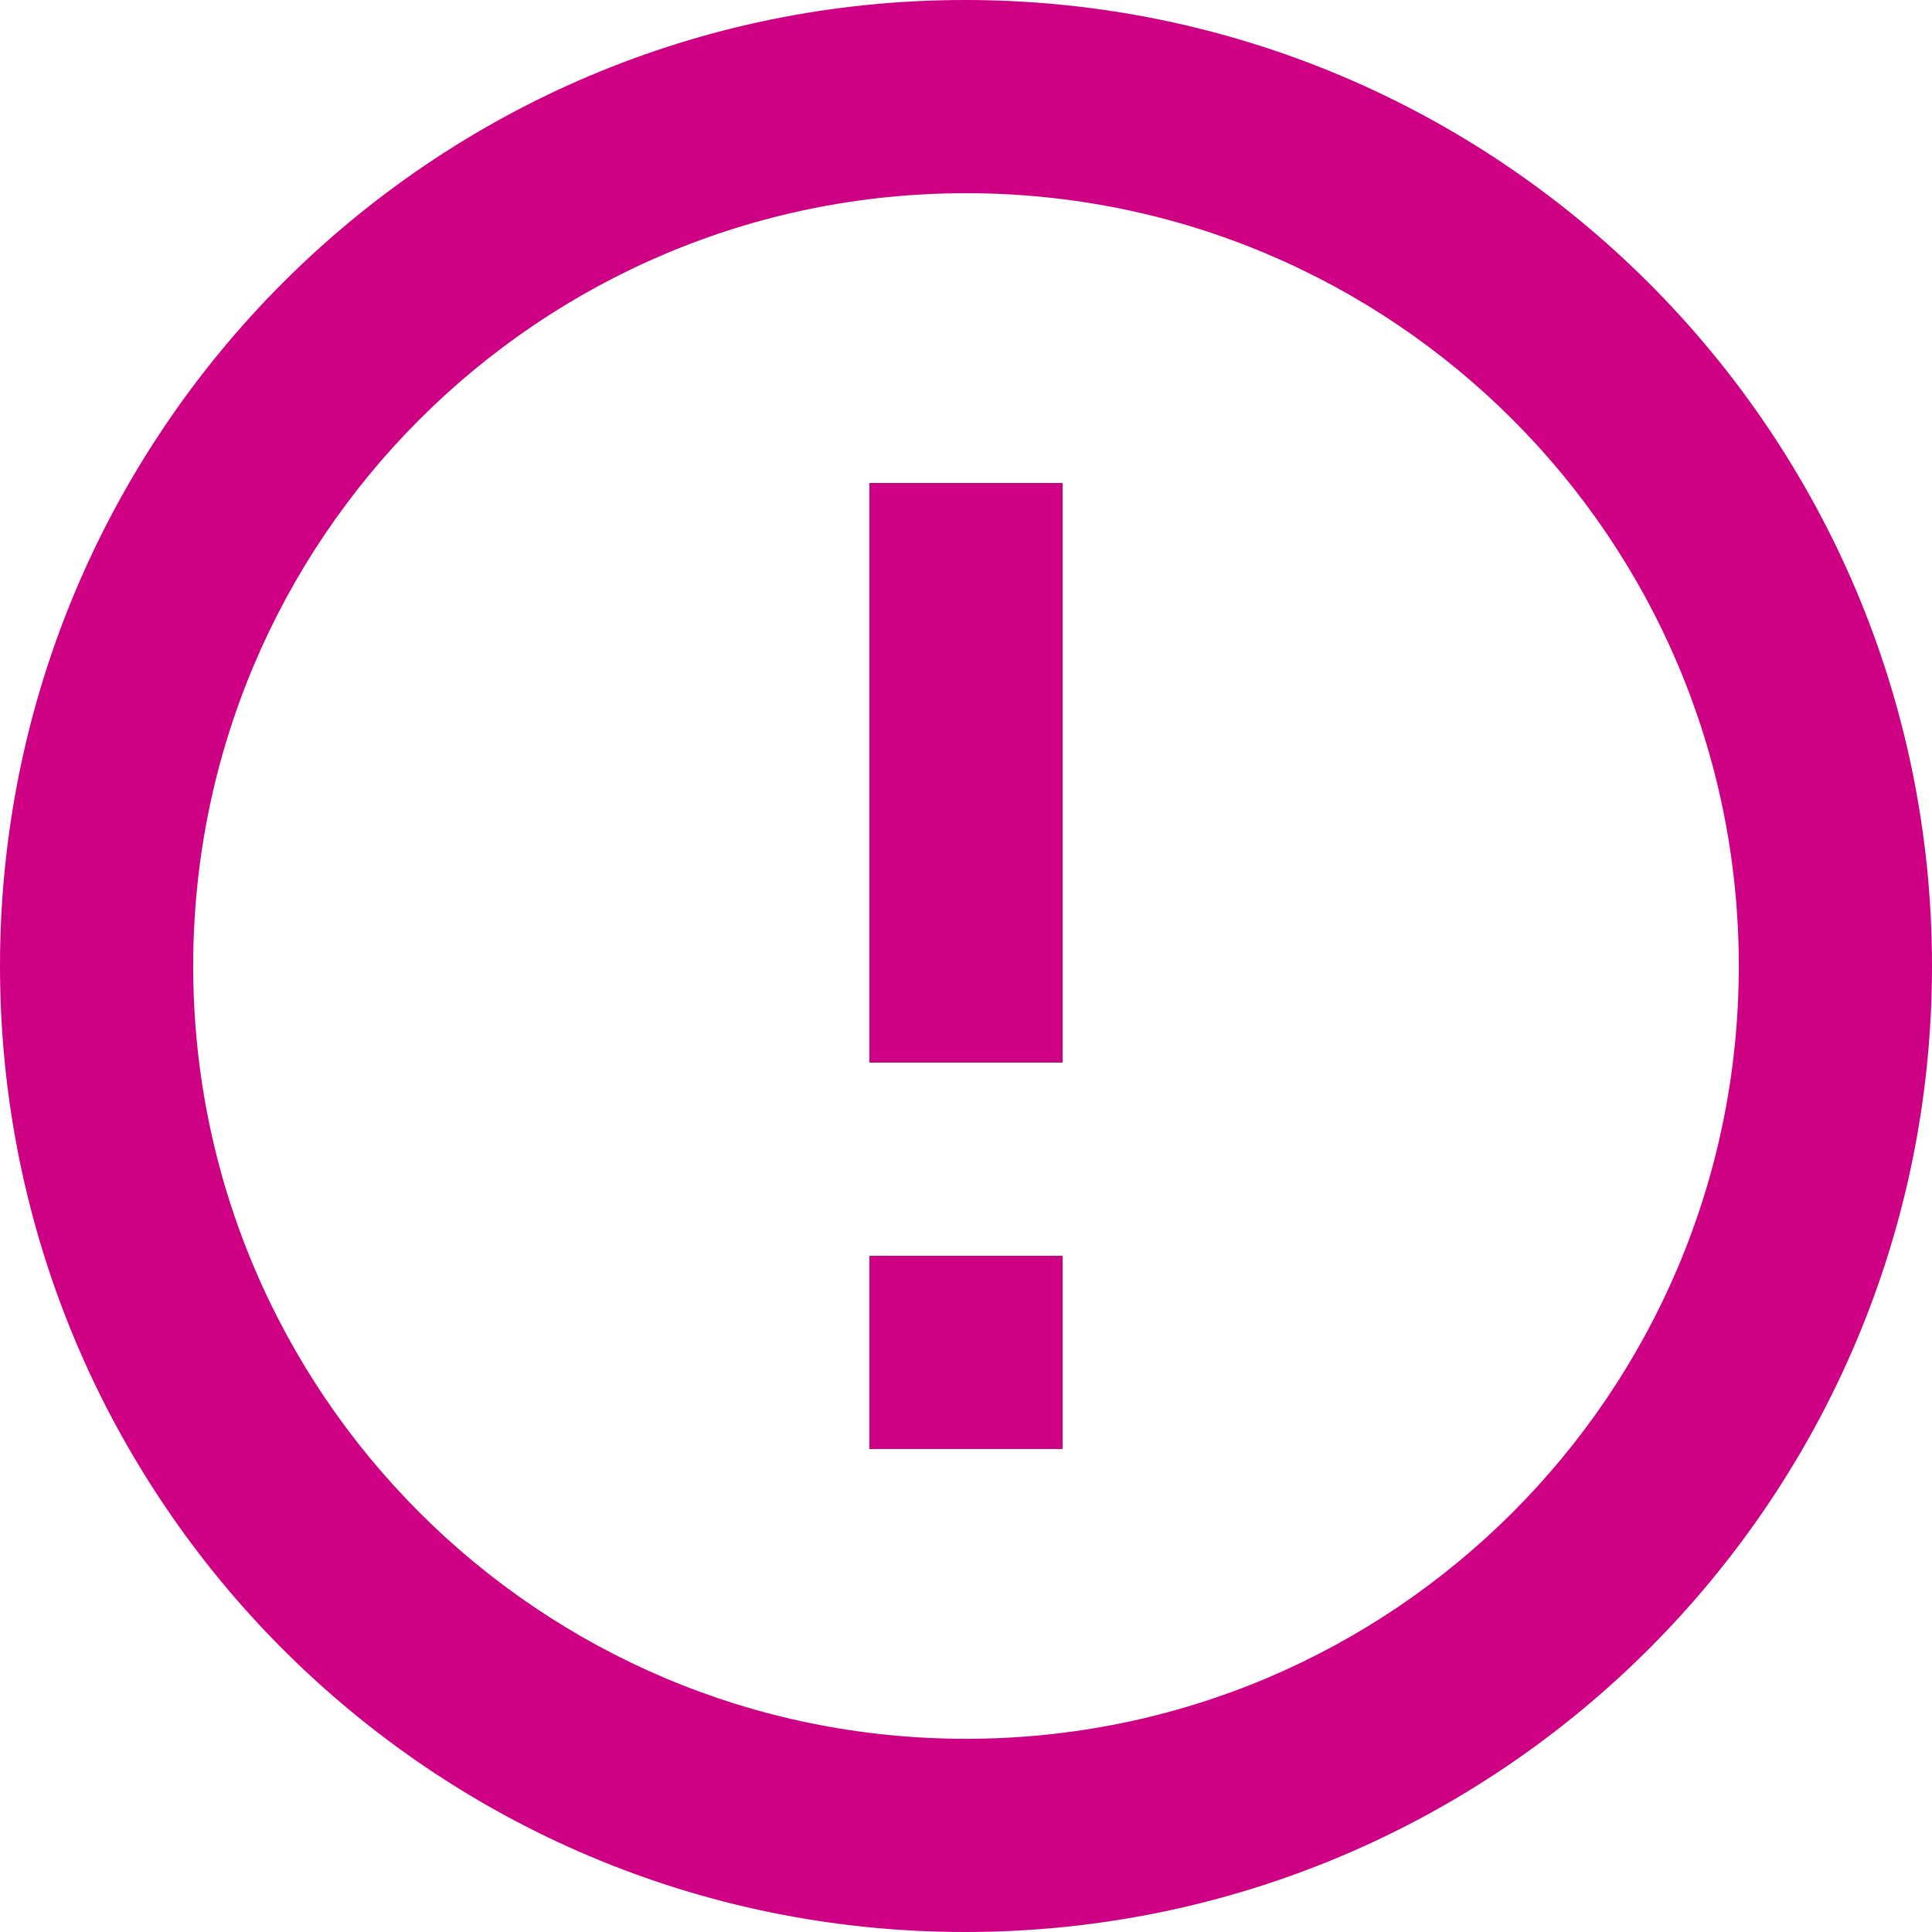
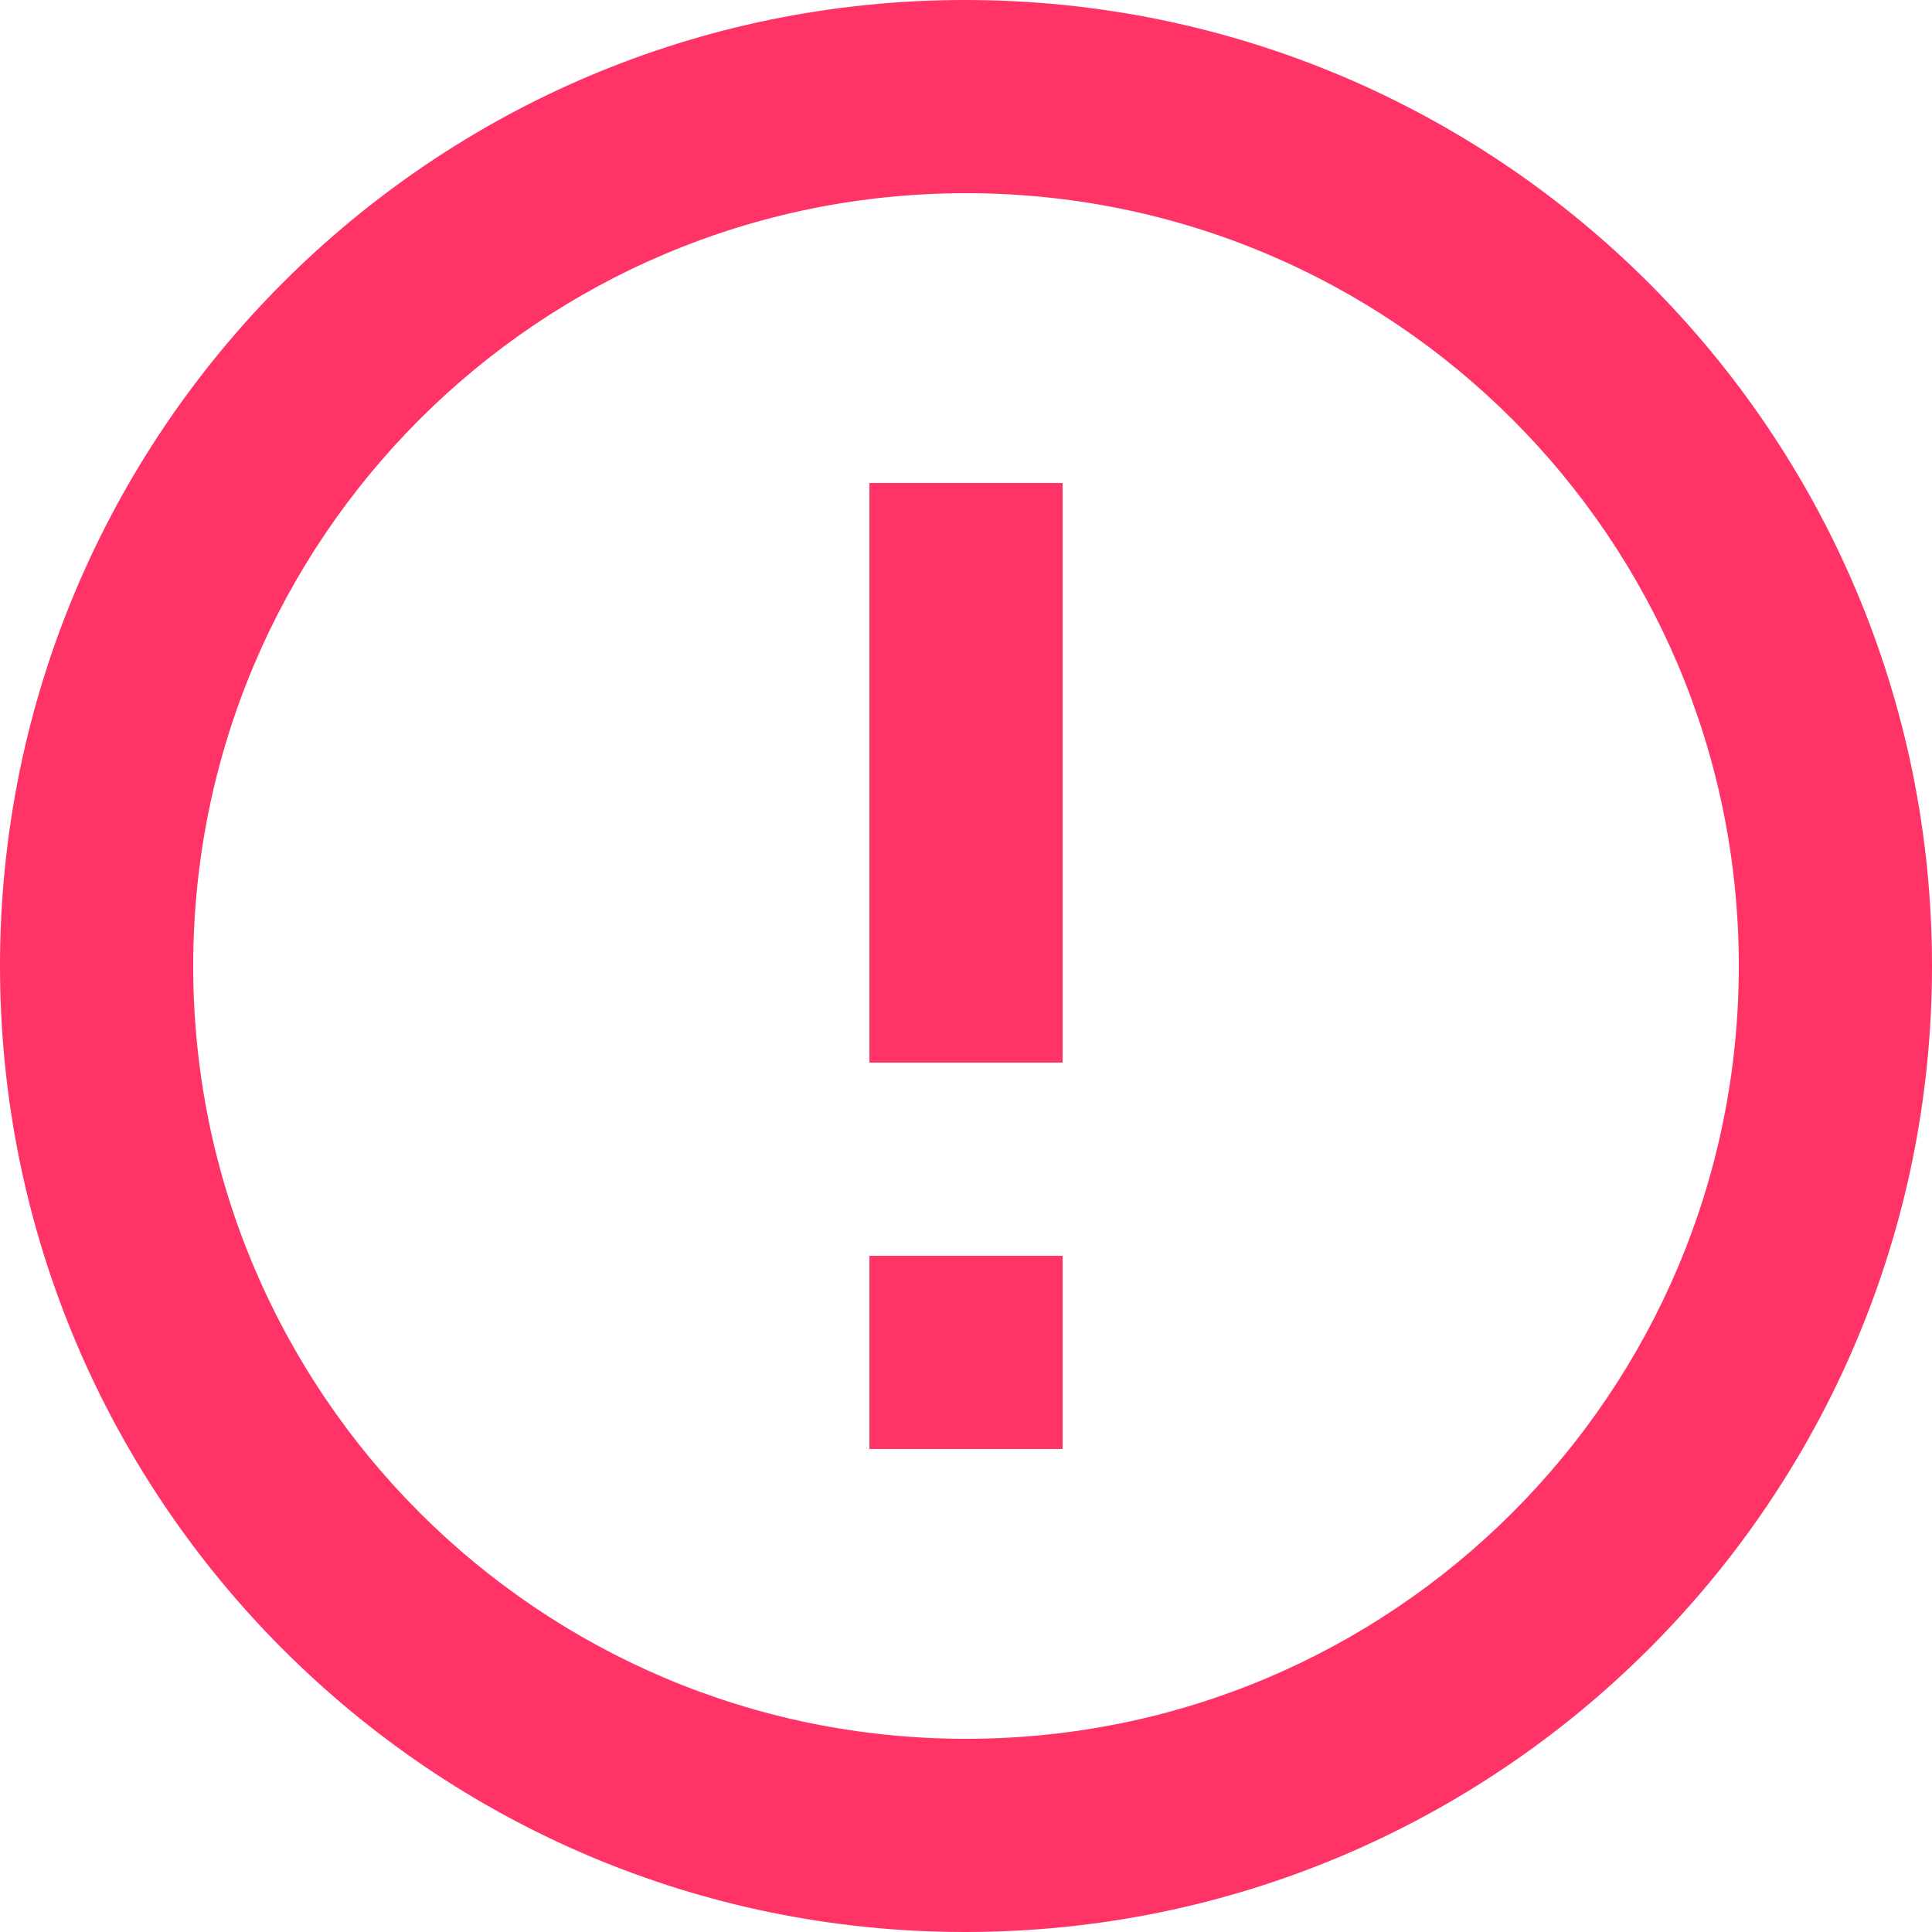
<svg xmlns="http://www.w3.org/2000/svg" width="20px" height="20px" viewBox="0 0 20 20" version="1.1">
  <g id="Spex" stroke="none" stroke-width="1" fill="none" fill-rule="evenodd">
-     <g id="ICONZZZ" transform="translate(-236, -100)" fill="#ce0083">
+     <g id="ICONZZZ" transform="translate(-236, -100)" fill="#ff3366">
      <path d="M246,118 C241.58,118 238,114.42 238,110 C238,105.58 241.58,102 246,102 C250.42,102 254,105.58 254,110 C254,114.42 250.42,118 246,118 Z M245.99,100 C240.47,100 236,104.48 236,110 C236,115.52 240.47,120 245.99,120 C251.52,120 256,115.52 256,110 C256,104.48 251.52,100 245.99,100 Z M245,111 L247,111 L247,105 L245,105 L245,111 Z M245,115 L247,115 L247,113 L245,113 L245,115 Z" id="Fill-1" />
    </g>
  </g>
</svg>
